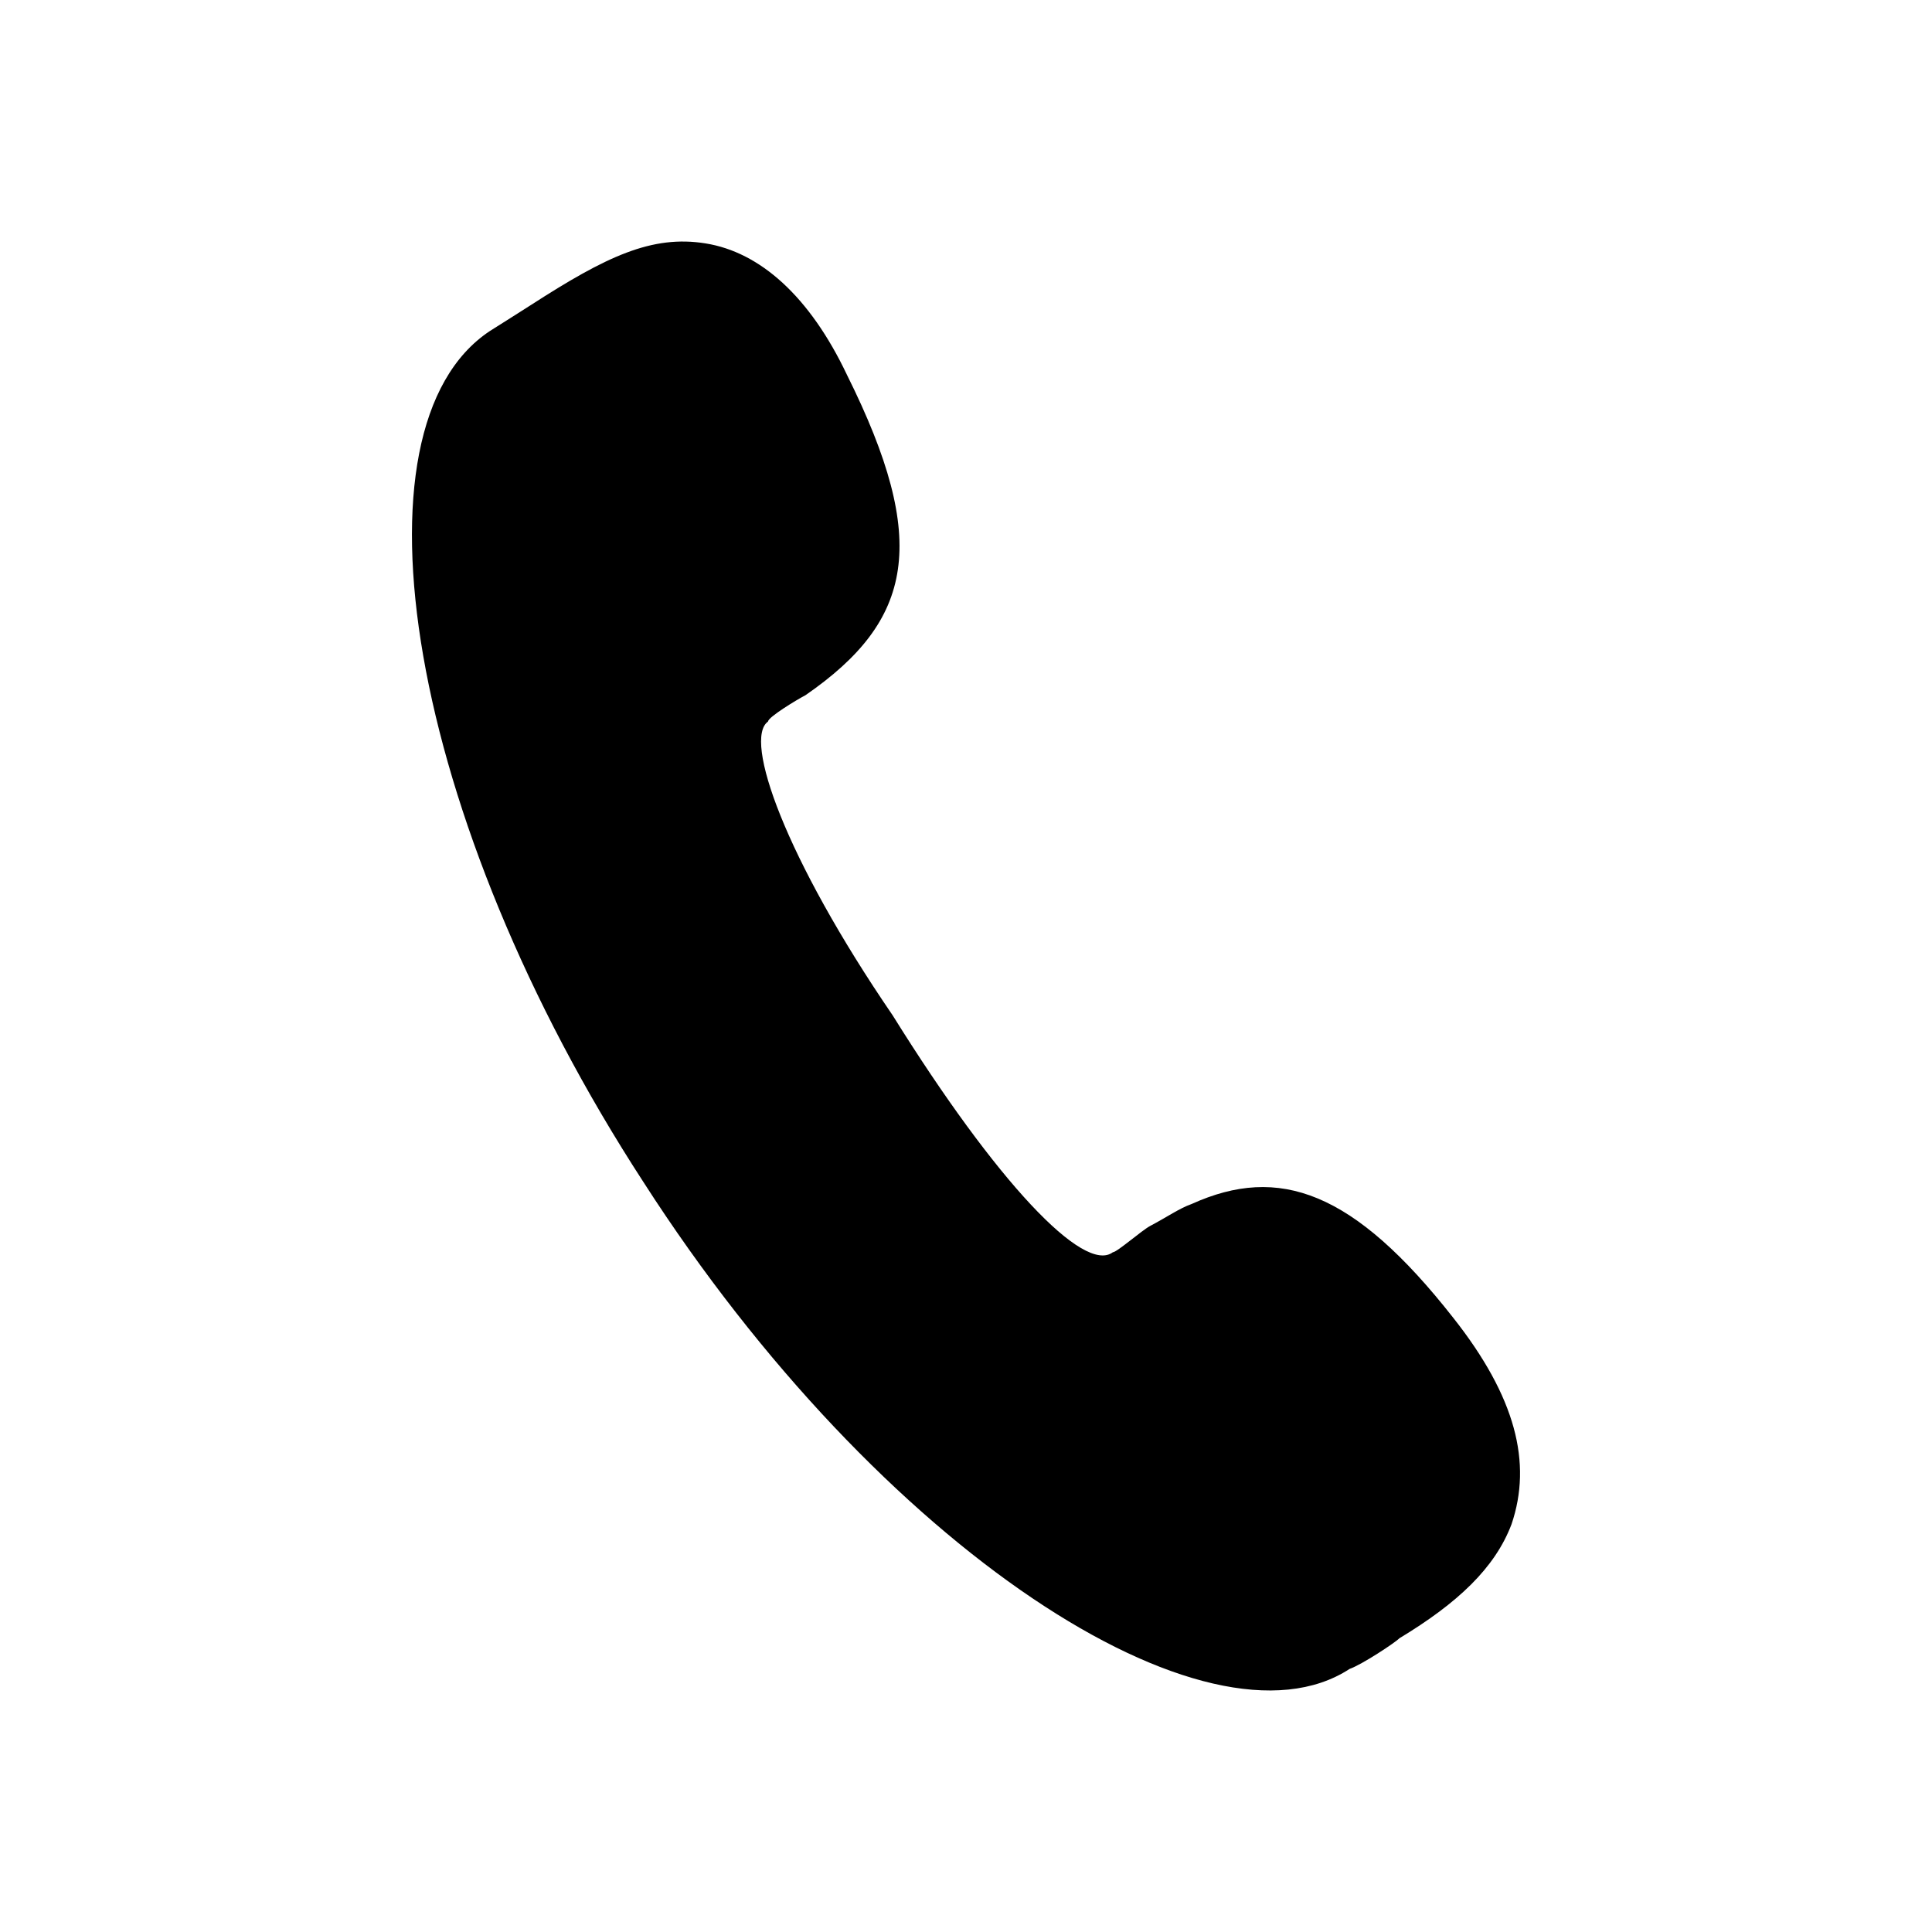
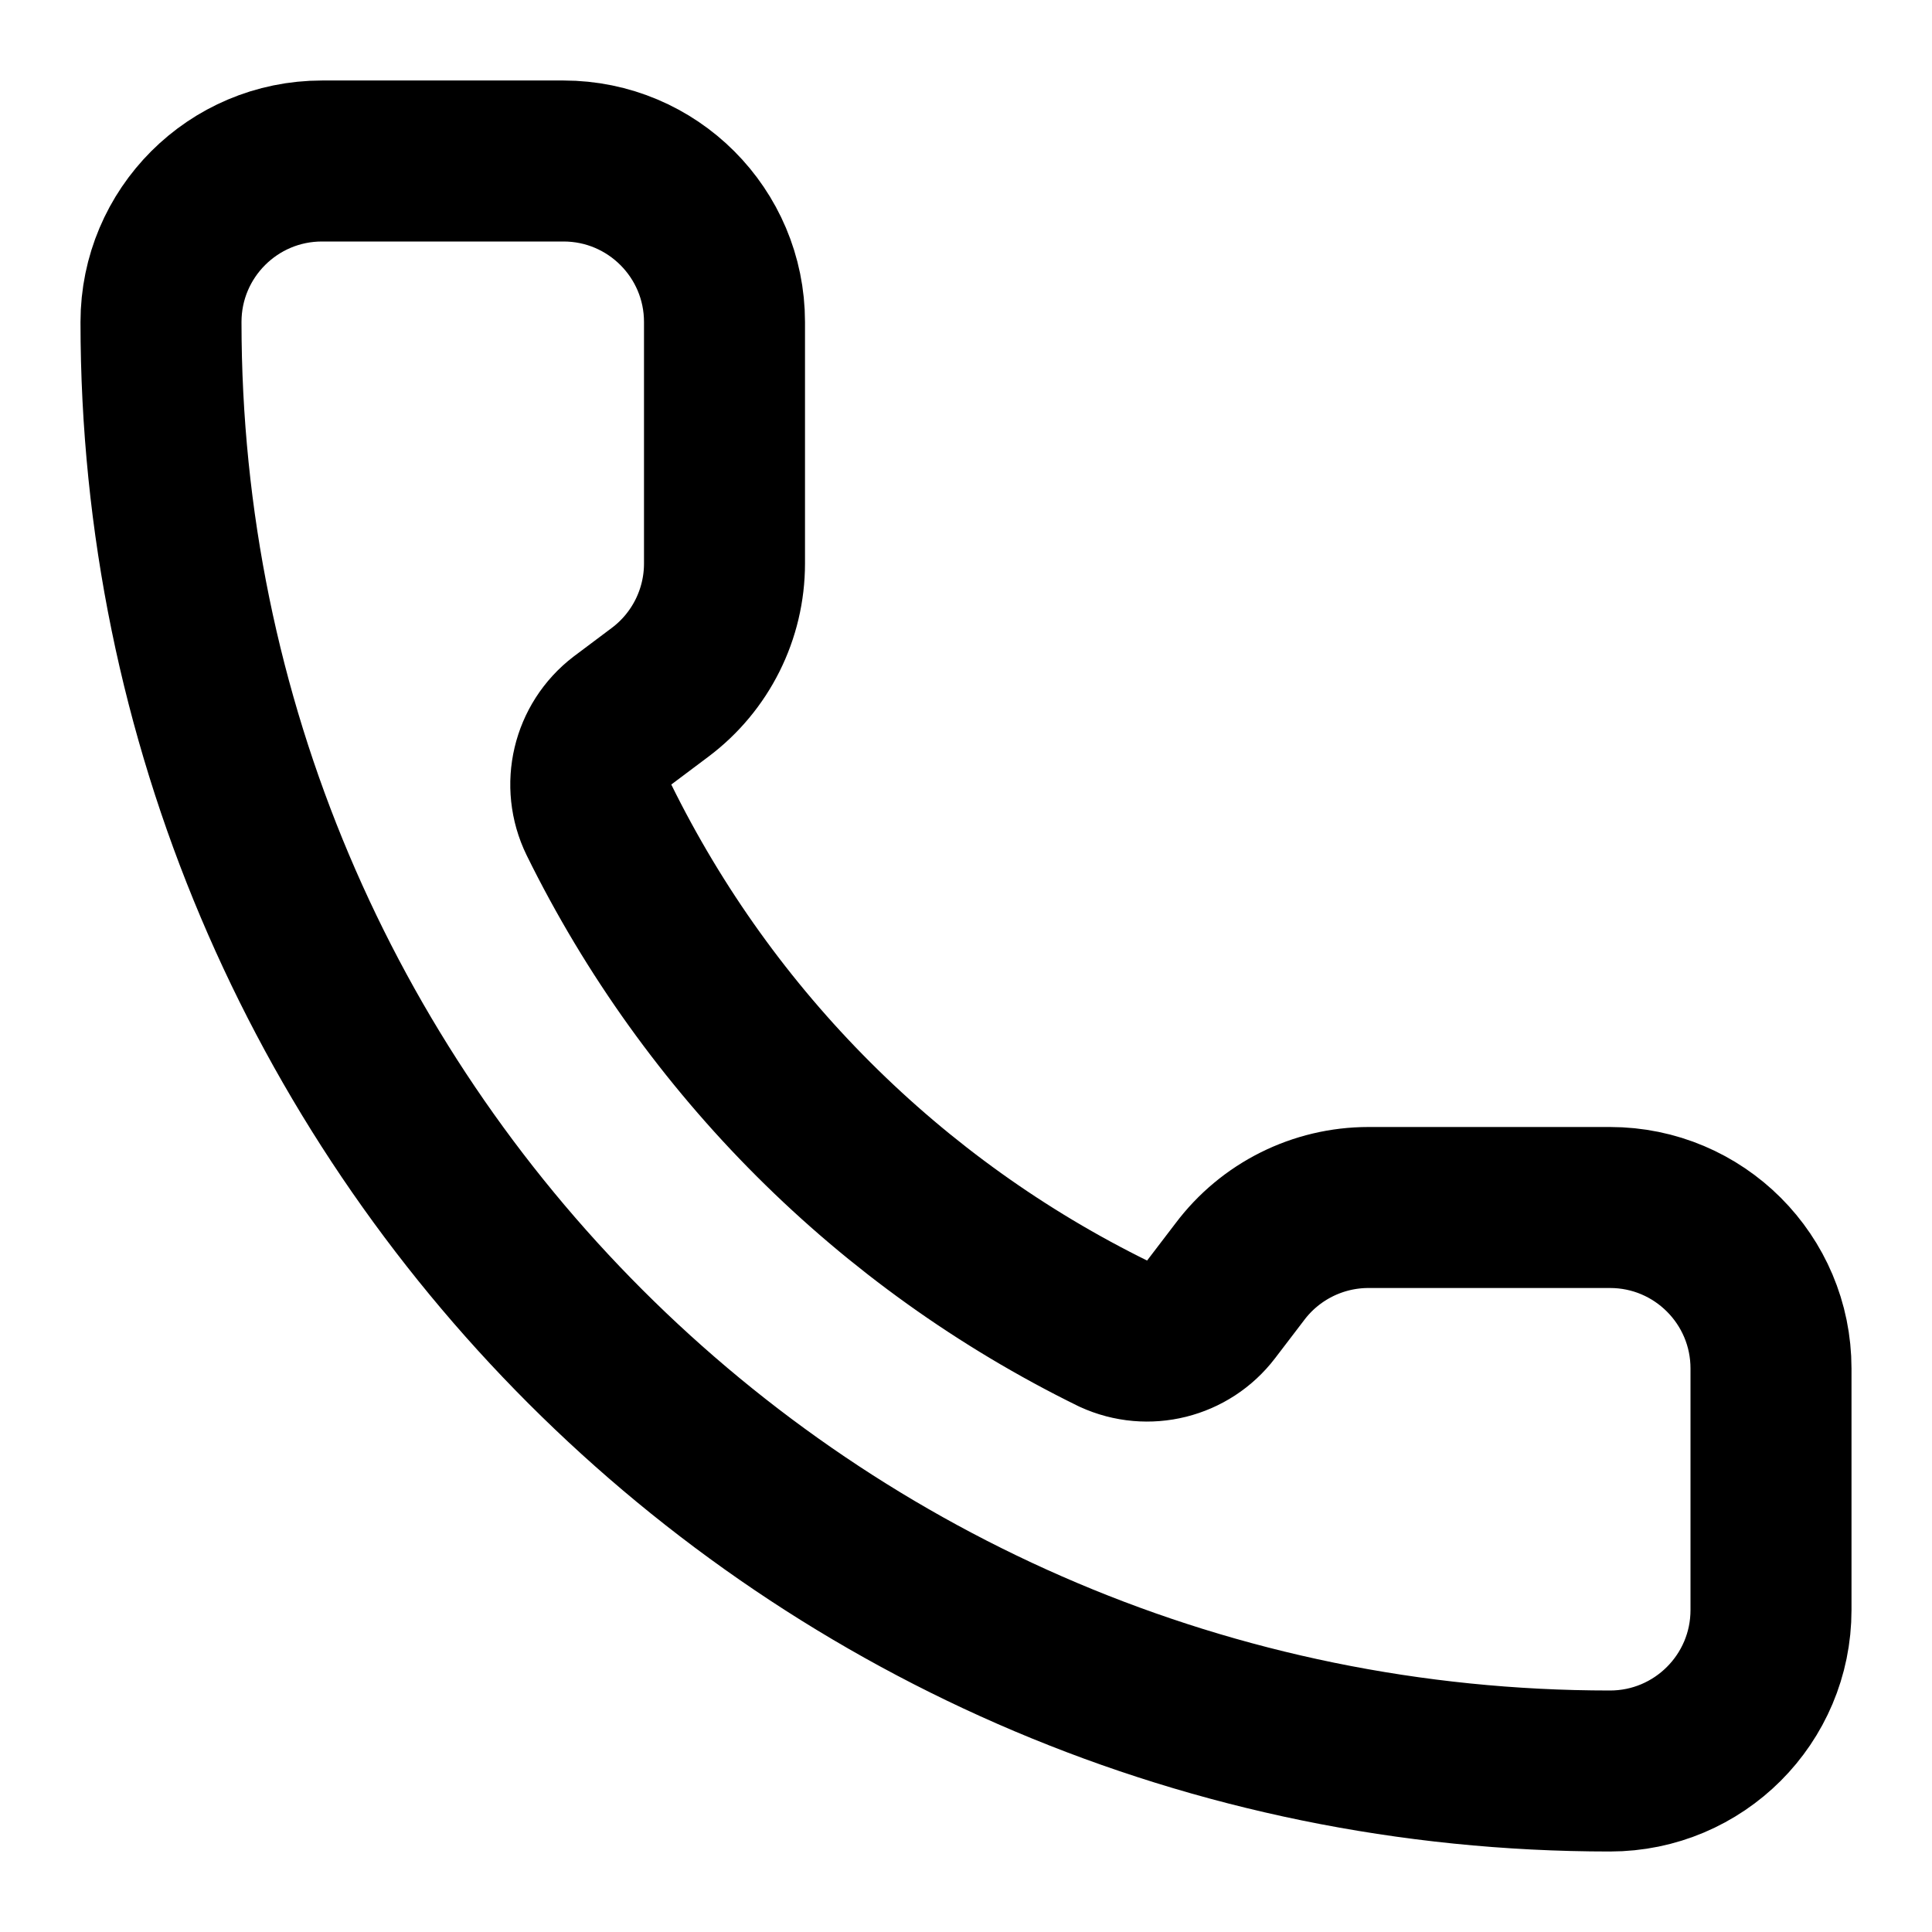
- <svg xmlns="http://www.w3.org/2000/svg" width="24" height="24" viewBox="0 0 24 24">
-   <path d="M13.824 15.556C13.875 15.556 14.185 15.283 14.288 15.229C14.495 15.12 14.649 15.011 14.804 14.956C15.888 14.466 16.816 14.793 18.055 16.373C18.829 17.354 19.035 18.171 18.777 18.934C18.571 19.479 18.106 19.915 17.384 20.351C17.332 20.405 16.919 20.678 16.765 20.732C15.011 21.876 10.934 19.261 7.993 14.684C5.052 10.161 4.278 5.312 6.084 4.113L6.342 3.95L6.6 3.786C7.529 3.187 8.097 2.915 8.767 3.024C9.438 3.132 10.057 3.677 10.522 4.658C11.553 6.729 11.347 7.709 10.006 8.636C9.902 8.69 9.541 8.908 9.541 8.963C9.232 9.181 9.748 10.652 11.089 12.613C12.379 14.684 13.463 15.828 13.824 15.556Z" />
+ <svg xmlns="http://www.w3.org/2000/svg" class="lucide lucide-phone" width="24" height="24" viewBox="0 0 24 24" fill="none" stroke="currentColor" stroke-width="2" stroke-linecap="round" stroke-linejoin="round">
+   <path d="M13.832 16.568a1 1 0 0 0 1.213-.303l.355-.465A2 2 0 0 1 17 15h3a2 2 0 0 1 2 2v3a2 2 0 0 1-2 2A18 18 0 0 1 2 4a2 2 0 0 1 2-2h3a2 2 0 0 1 2 2v3a2 2 0 0 1-.8 1.6l-.468.351a1 1 0 0 0-.292 1.233 14 14 0 0 0 6.392 6.384" />
</svg>
